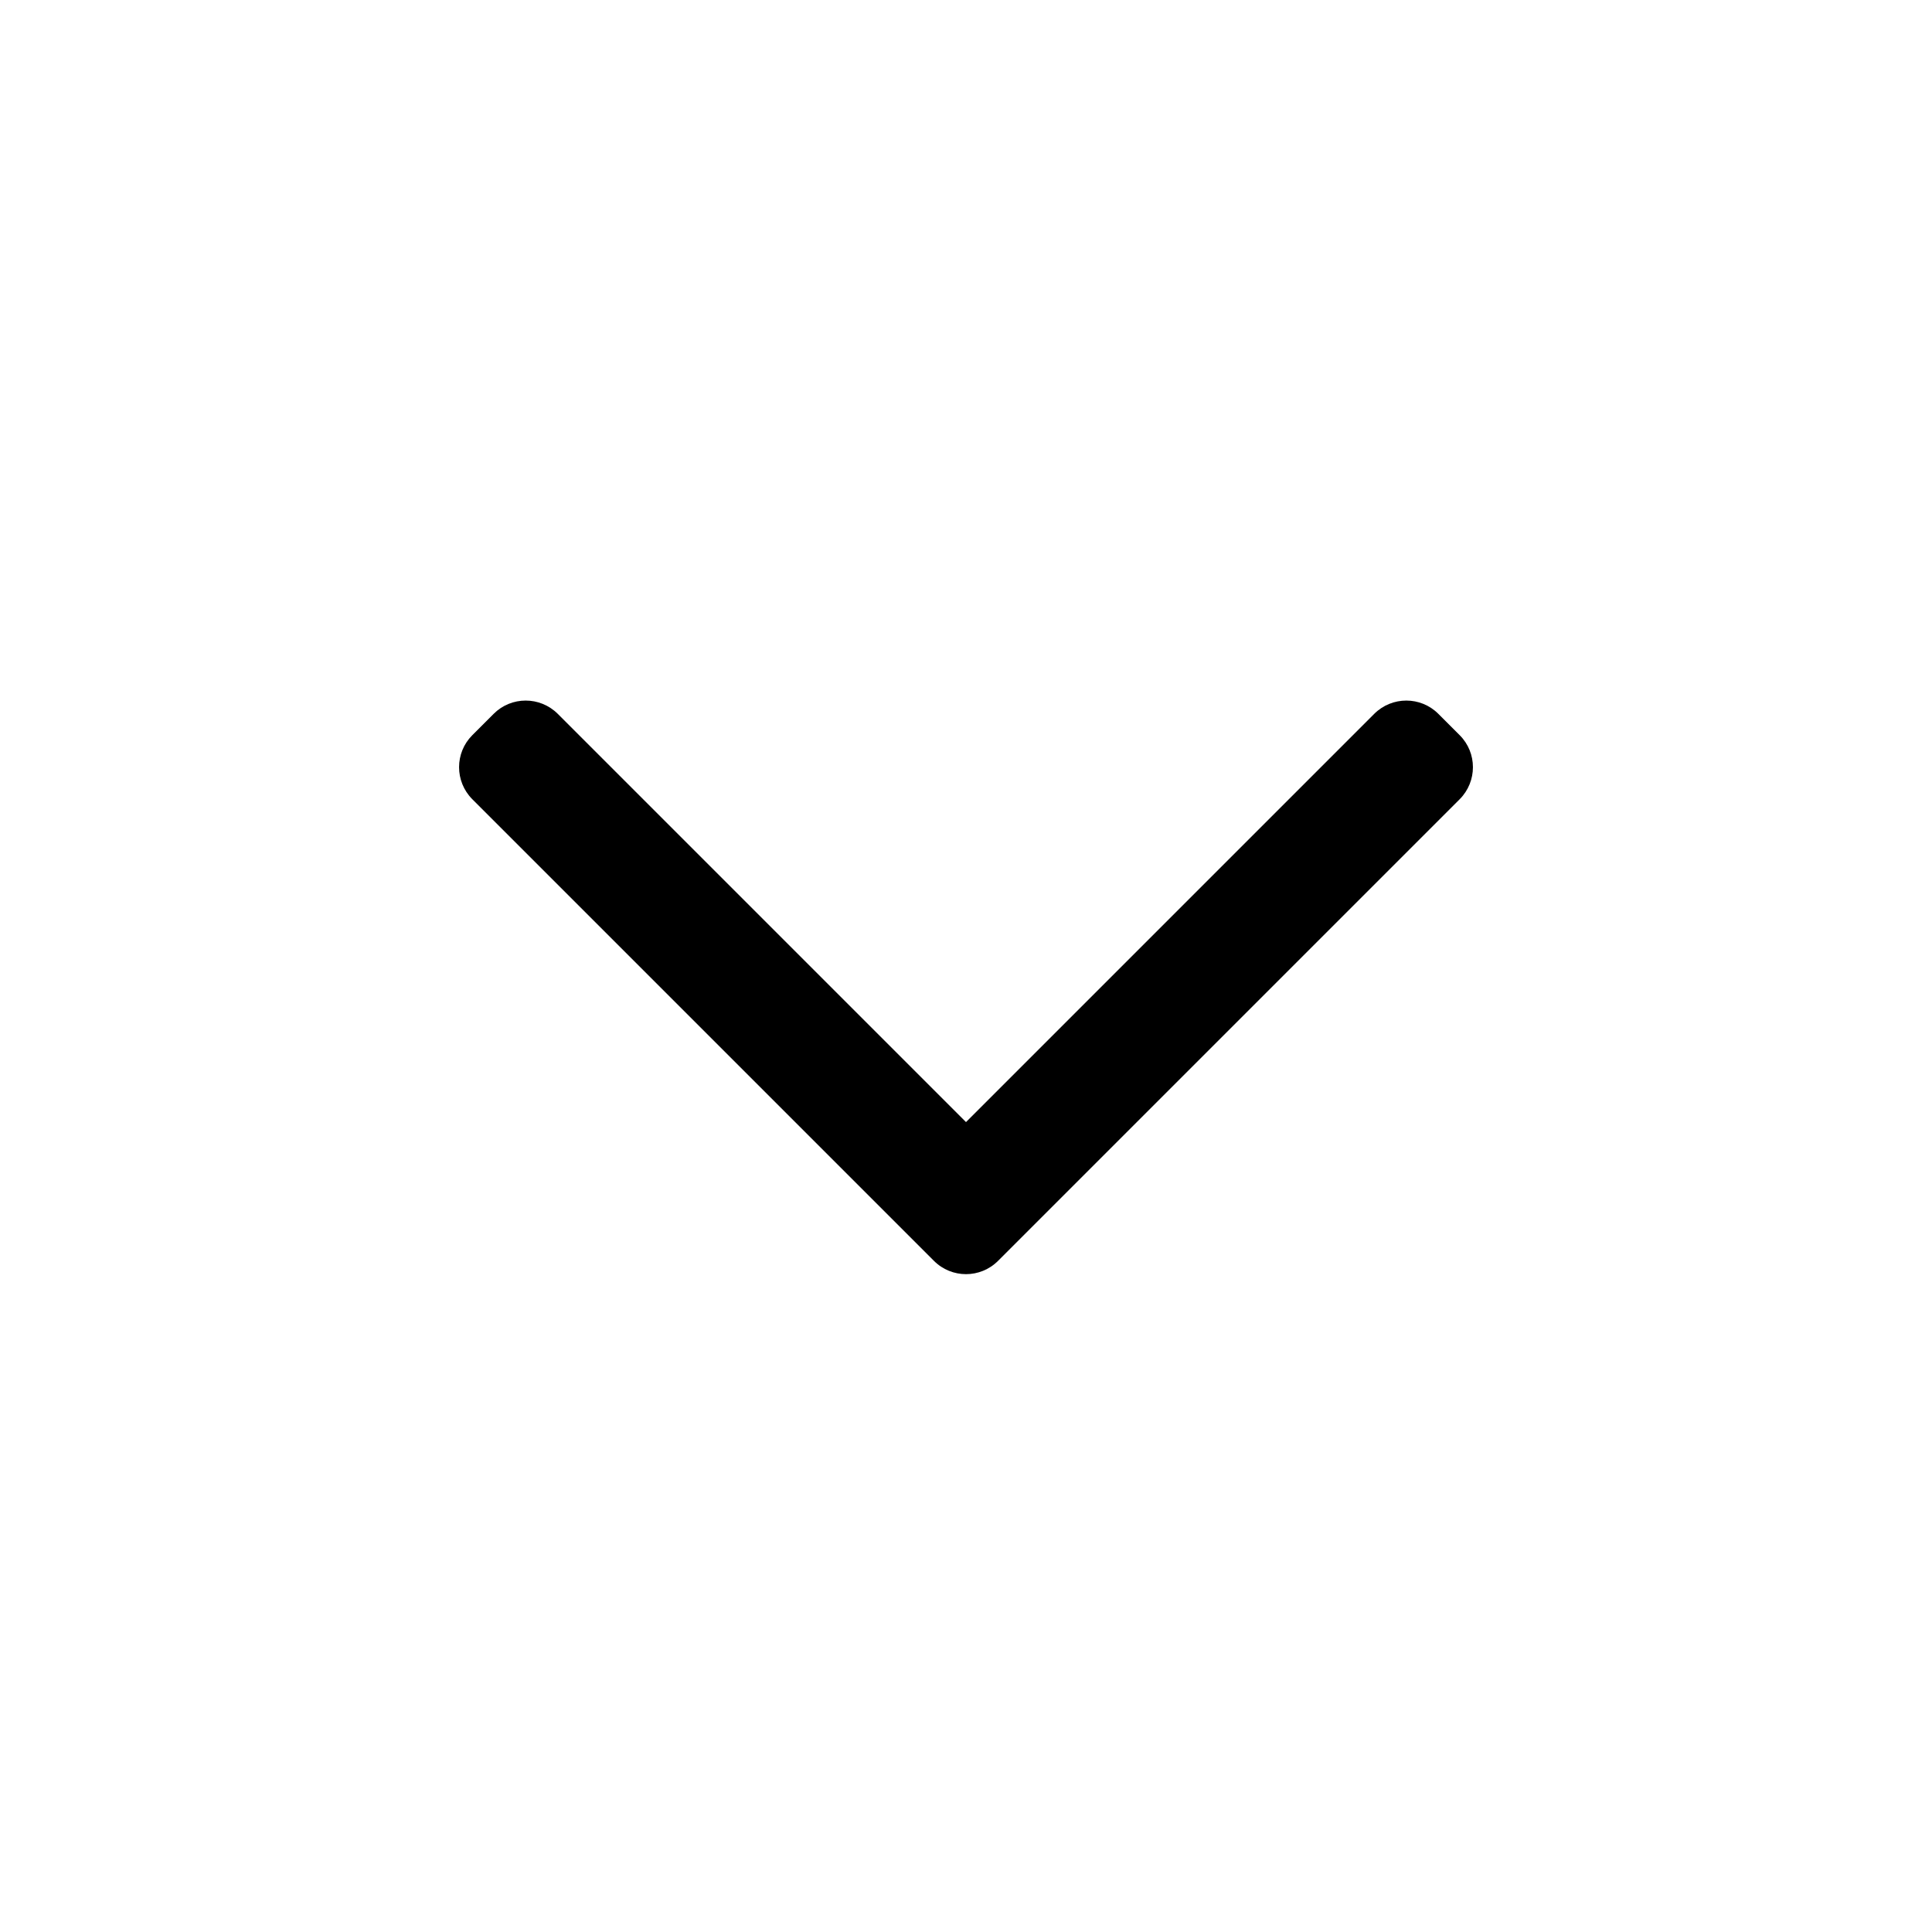
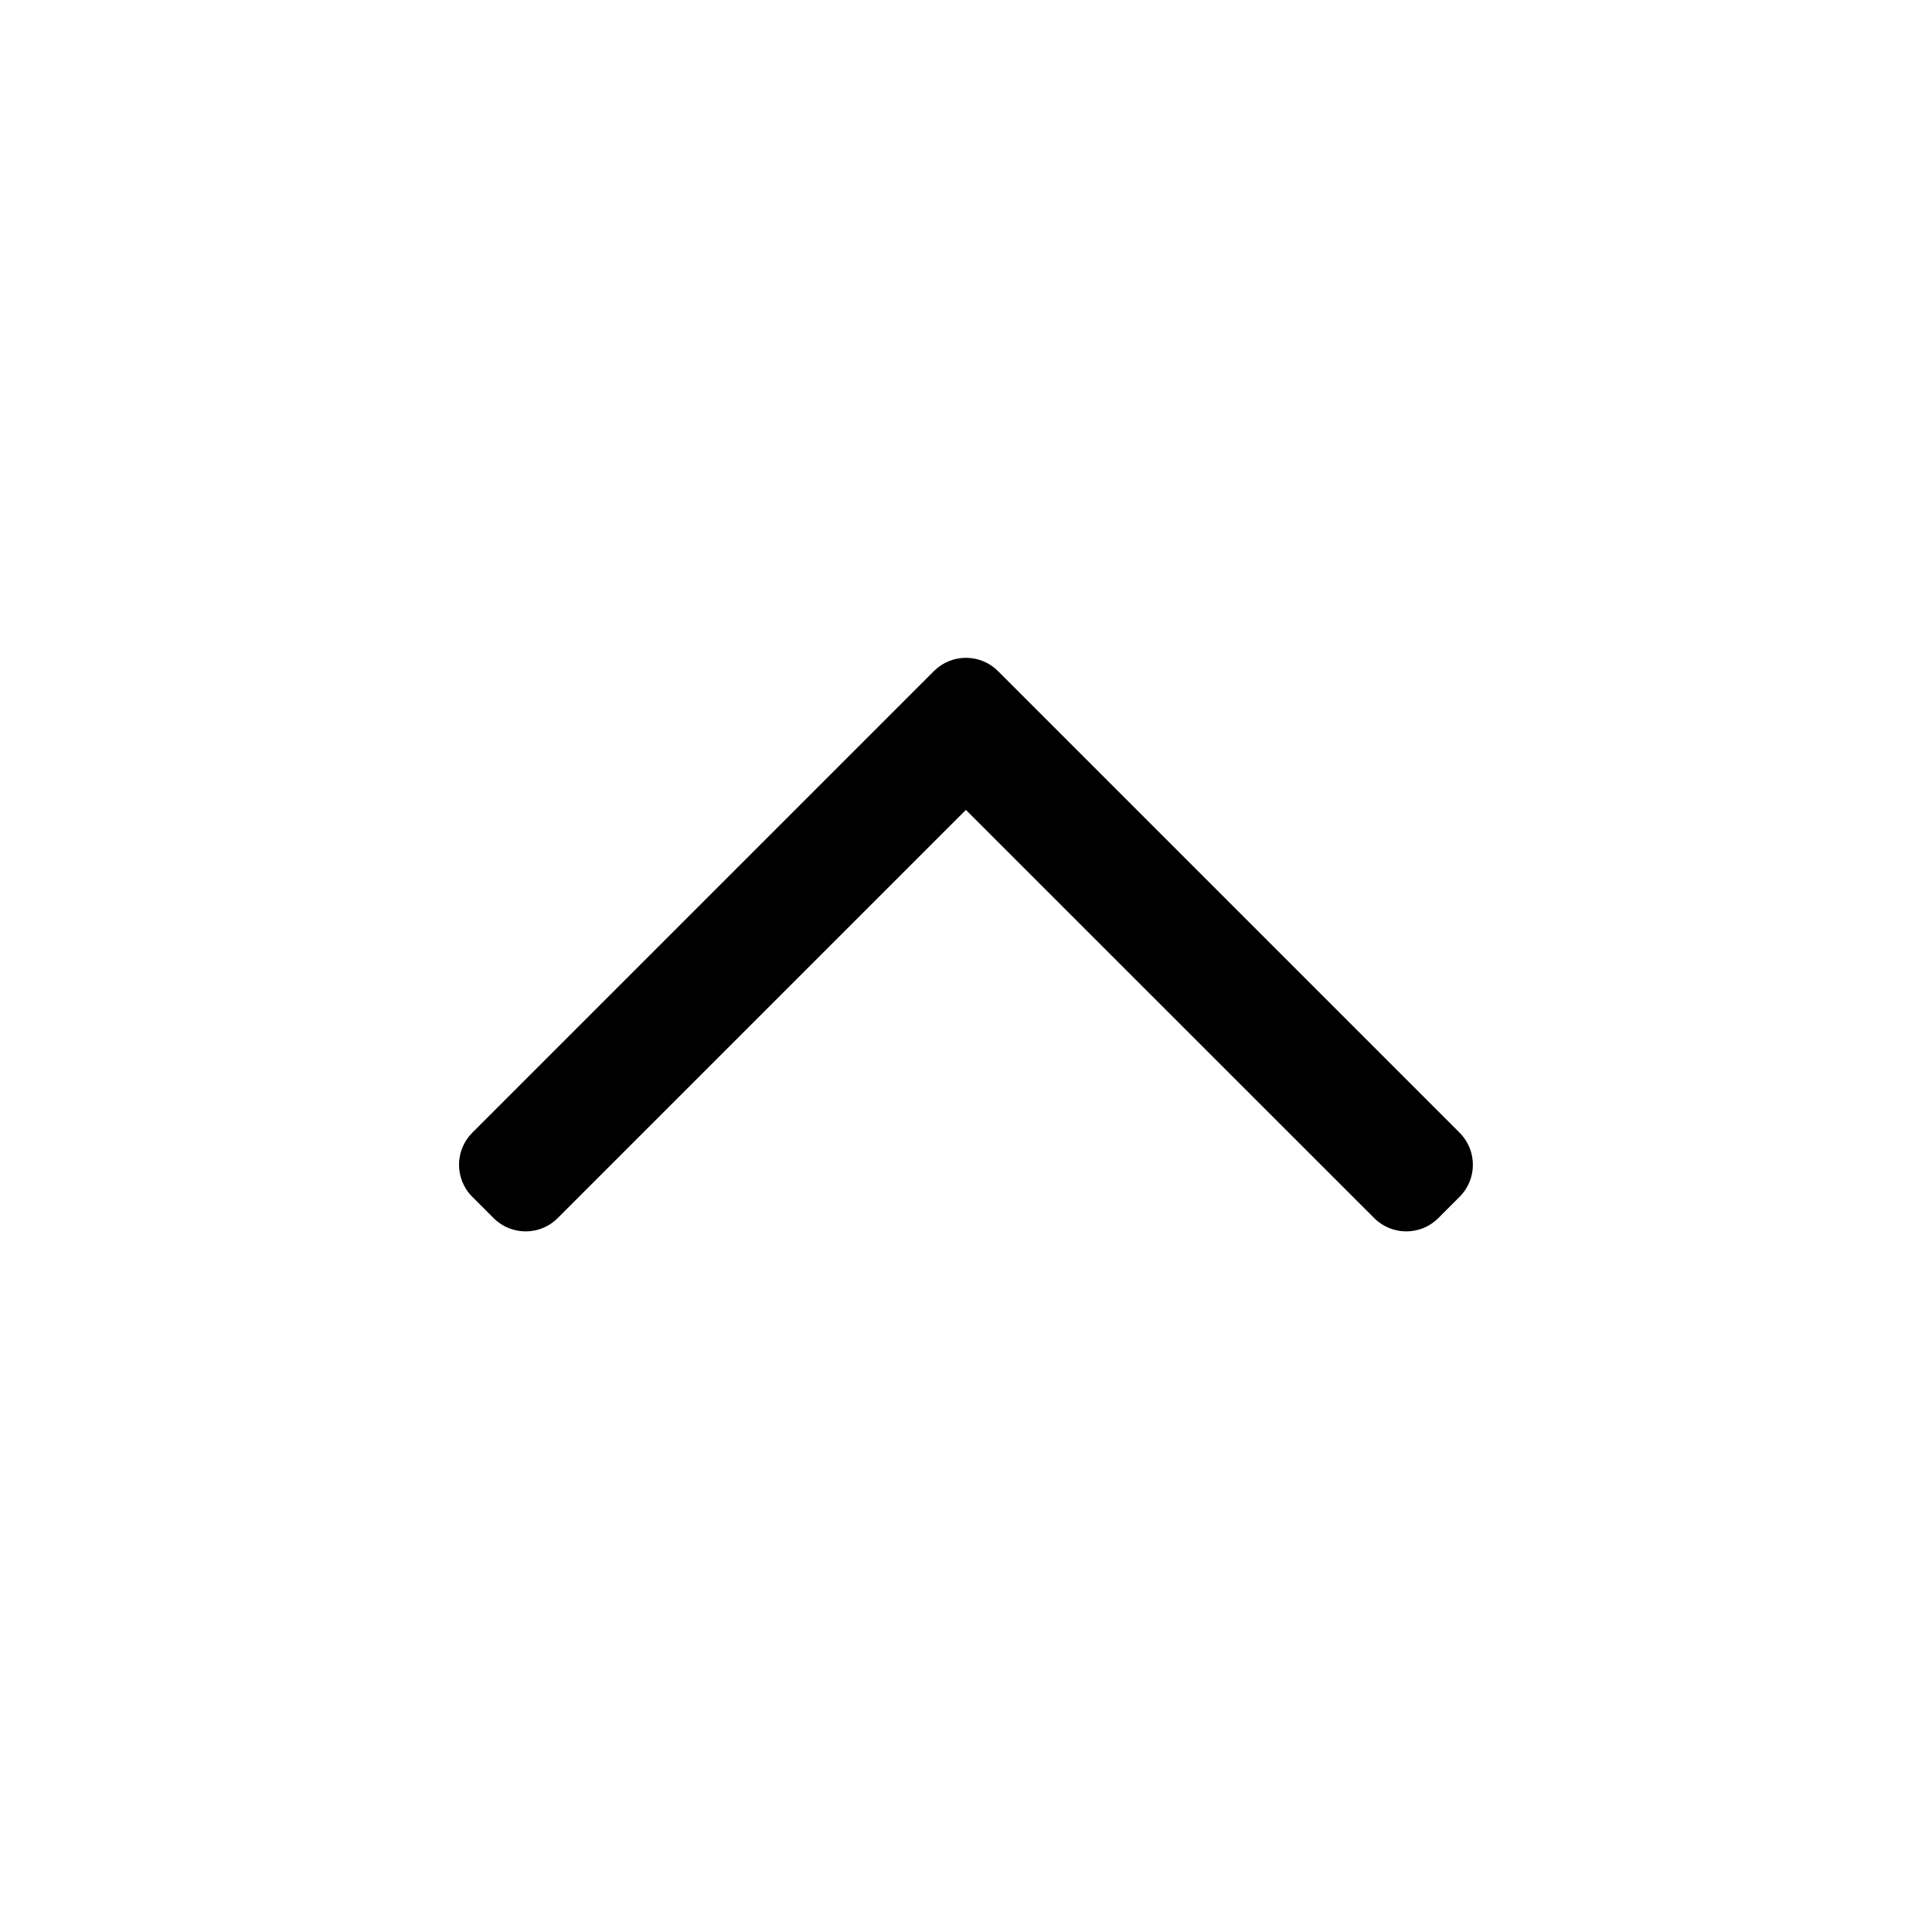
- <svg xmlns="http://www.w3.org/2000/svg" width="24" height="24" viewBox="0 0 24 24" fill="none">
-   <path fill-rule="evenodd" clip-rule="evenodd" d="M12.398 15.663C12.178 15.883 11.822 15.883 11.602 15.663L5.867 9.928C5.648 9.708 5.648 9.352 5.867 9.133L6.133 8.867C6.352 8.648 6.708 8.648 6.928 8.867L12 13.939L17.072 8.867C17.292 8.648 17.648 8.648 17.867 8.867L18.133 9.133C18.352 9.352 18.352 9.708 18.133 9.928L12.398 15.663Z" fill="black" />
+ <svg xmlns="http://www.w3.org/2000/svg" width="20" height="20" viewBox="0 0 20 20" fill="none">
+   <path fill-rule="evenodd" clip-rule="evenodd" d="M9.668 6.947C9.851 6.764 10.148 6.764 10.331 6.947L15.11 11.726C15.293 11.909 15.293 12.206 15.11 12.389L14.889 12.61C14.706 12.793 14.409 12.793 14.226 12.61L9.999 8.384L5.773 12.61C5.59 12.793 5.293 12.793 5.11 12.61L4.889 12.389C4.706 12.206 4.706 11.909 4.889 11.726L9.668 6.947Z" fill="black" />
</svg>
